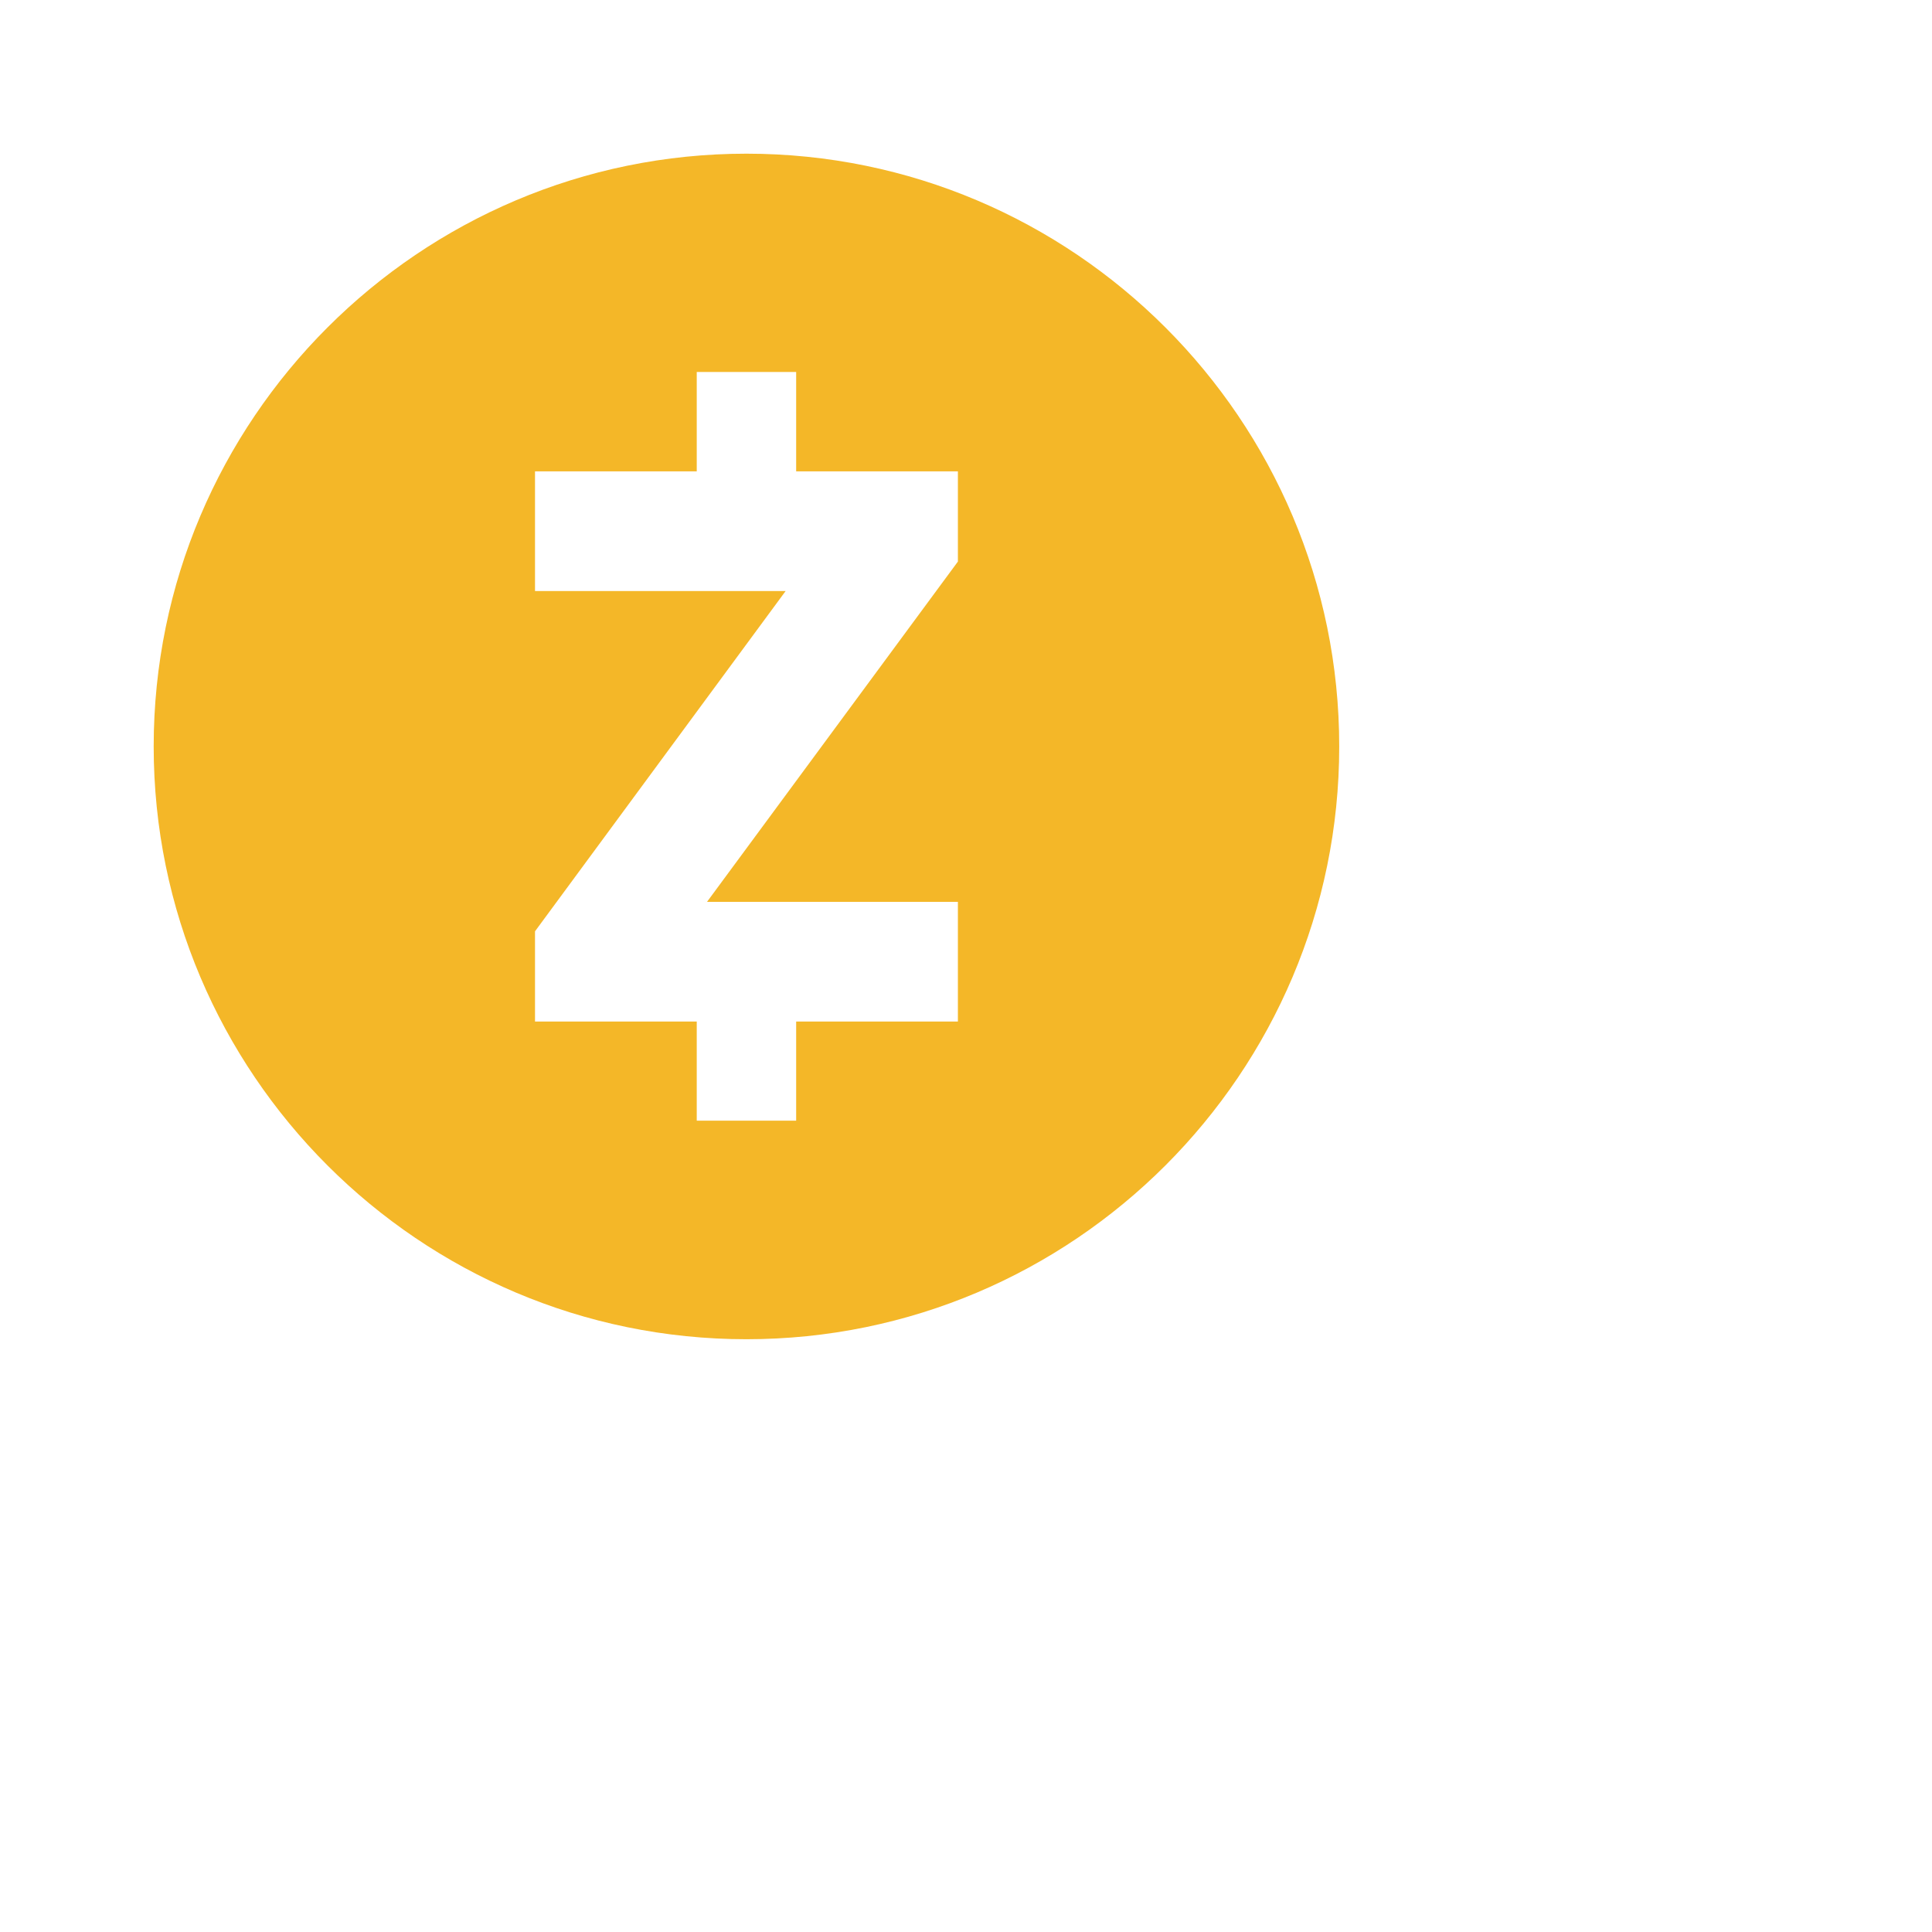
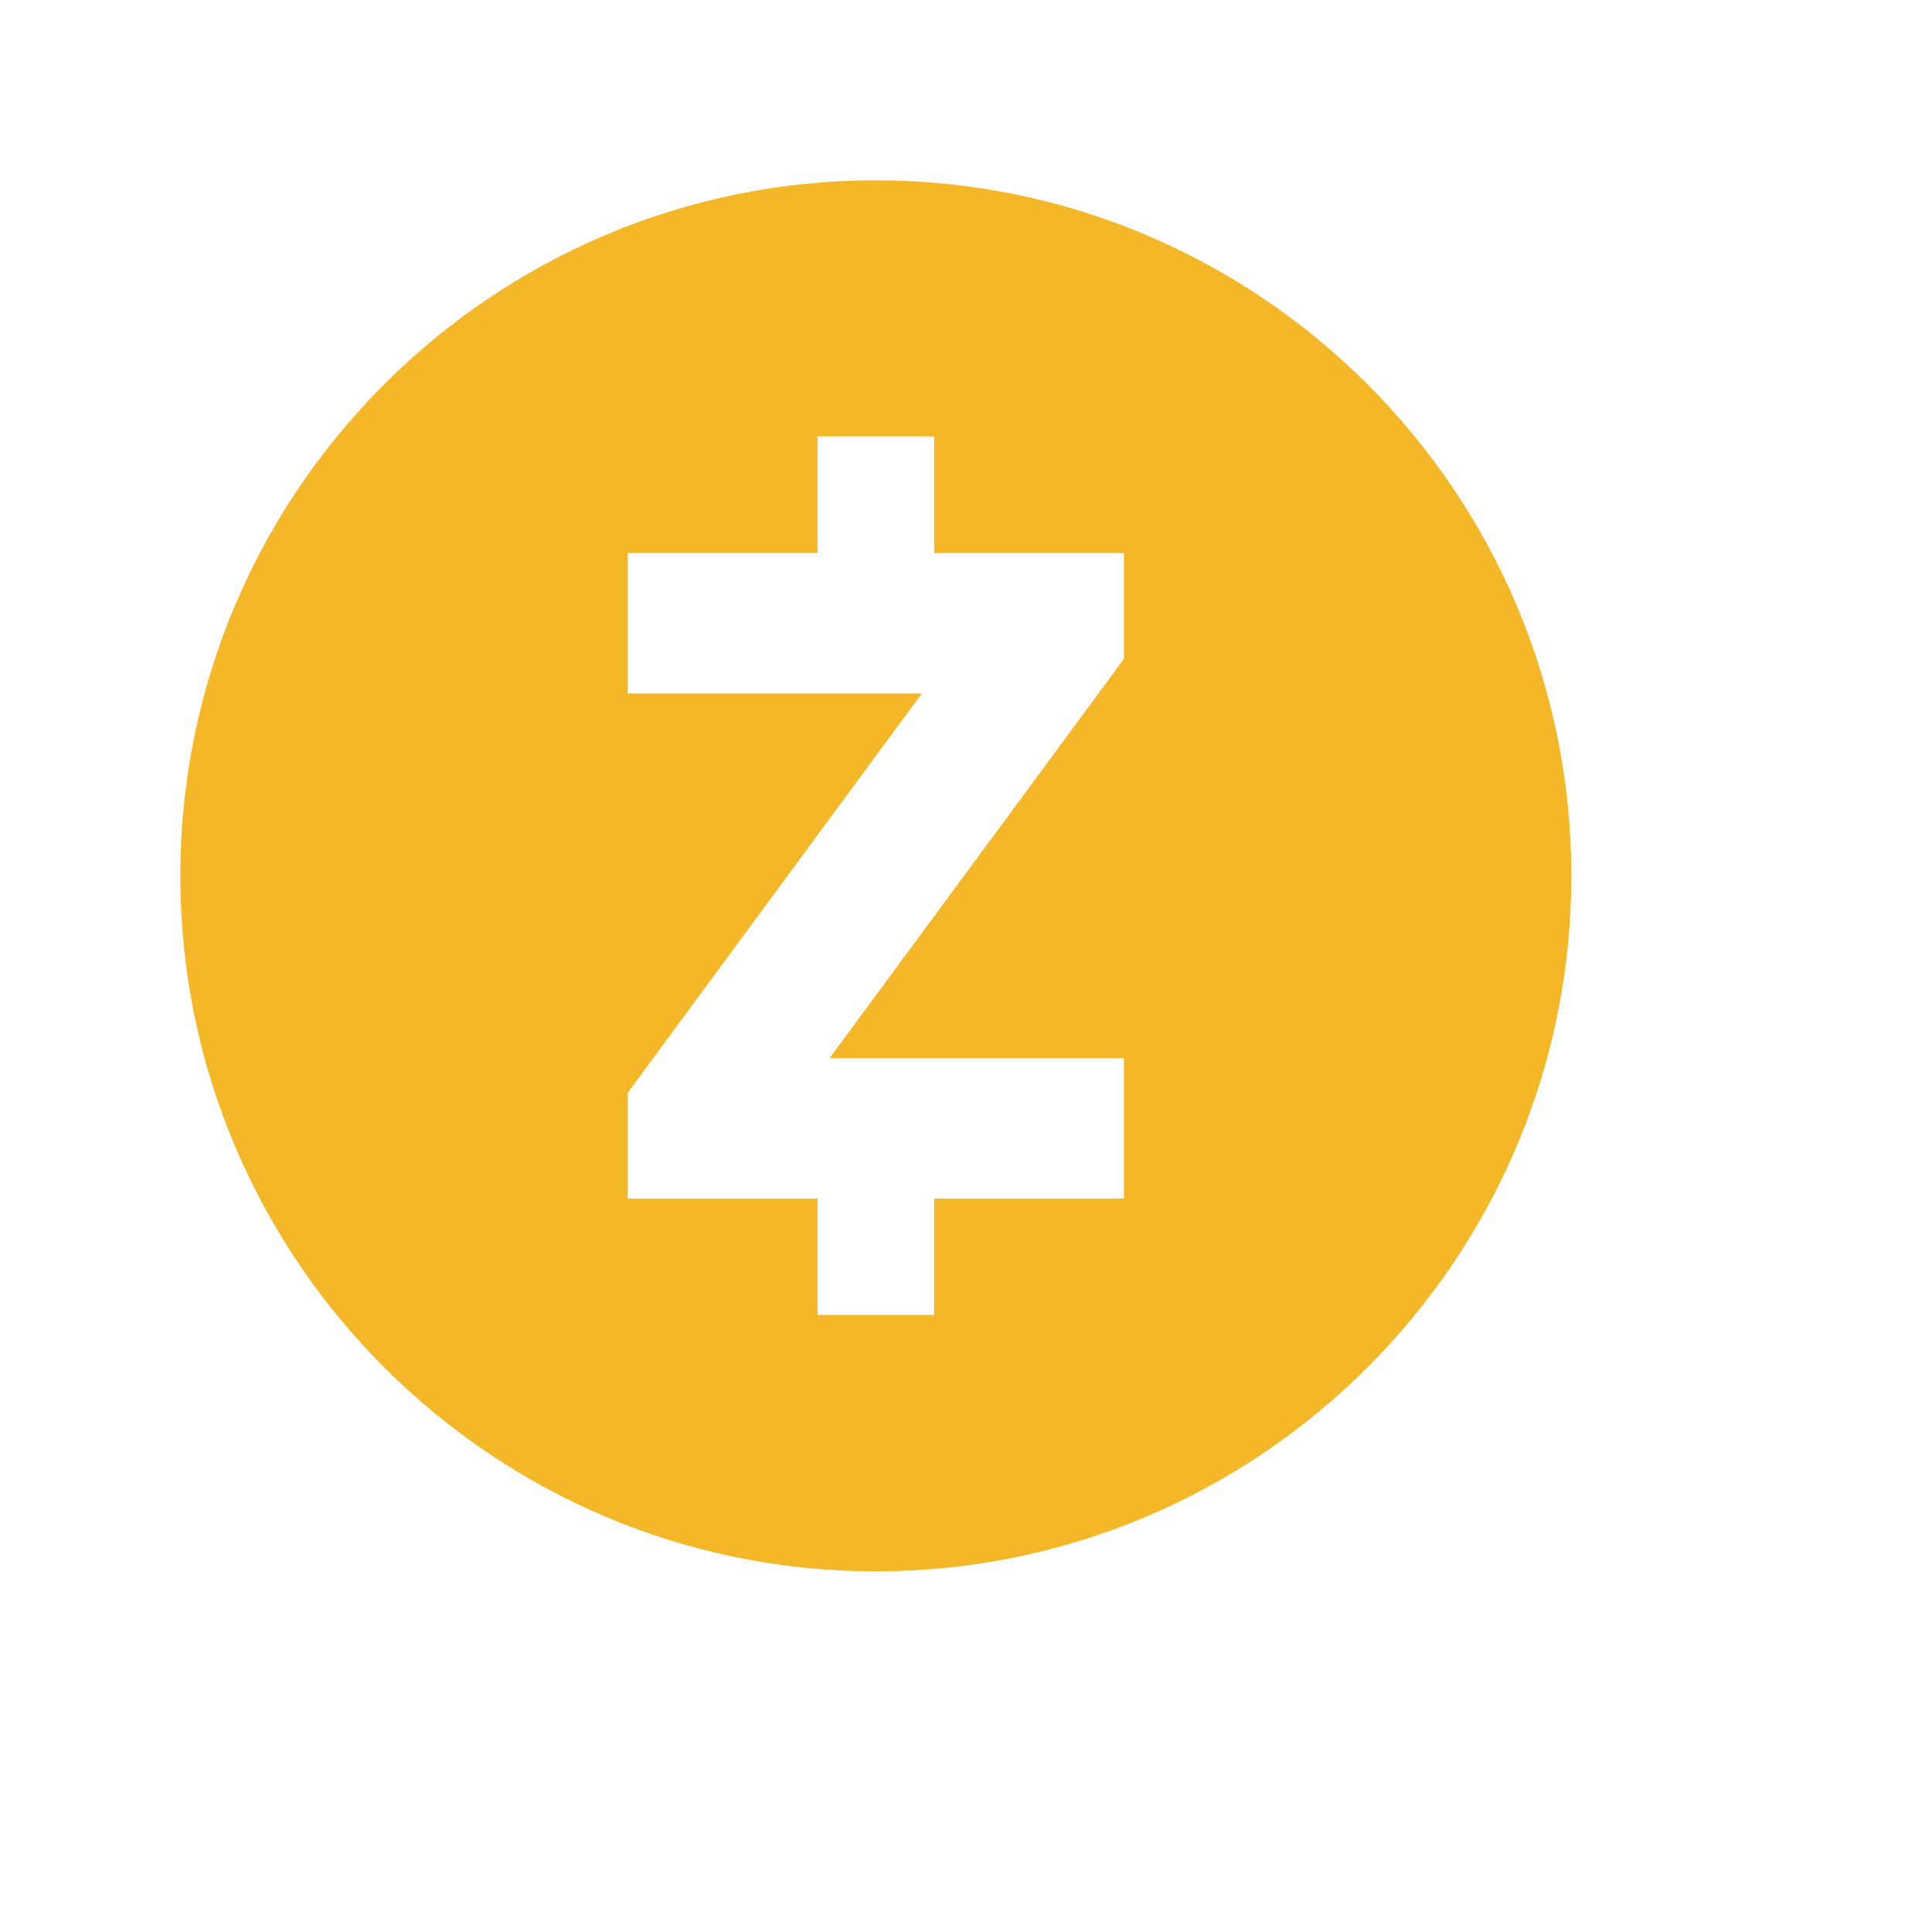
- <svg xmlns="http://www.w3.org/2000/svg" id="Layer_1" data-name="Layer 1" width="800" height="800" viewBox="200 200 880 880">
+ <svg xmlns="http://www.w3.org/2000/svg" id="Layer_1" data-name="Layer 1" width="800" height="800" viewBox="200 200 750 750">
  <path d="m270,540c0-148.9,121.1-270,270-270s270,121.1,270,270-121.1,270-270,270-270-121.1-270-270Zm366.31-125.3v41.09l-114.28,155h114.28v54.5h-73.67v45.16h-45.28v-45.16h-73.67v-41.09l114.16-155h-114.16v-54.5h73.67v-45.28h45.28v45.28h73.67Z" style="fill: #f4b728; fill-rule: evenodd;" />
</svg>
